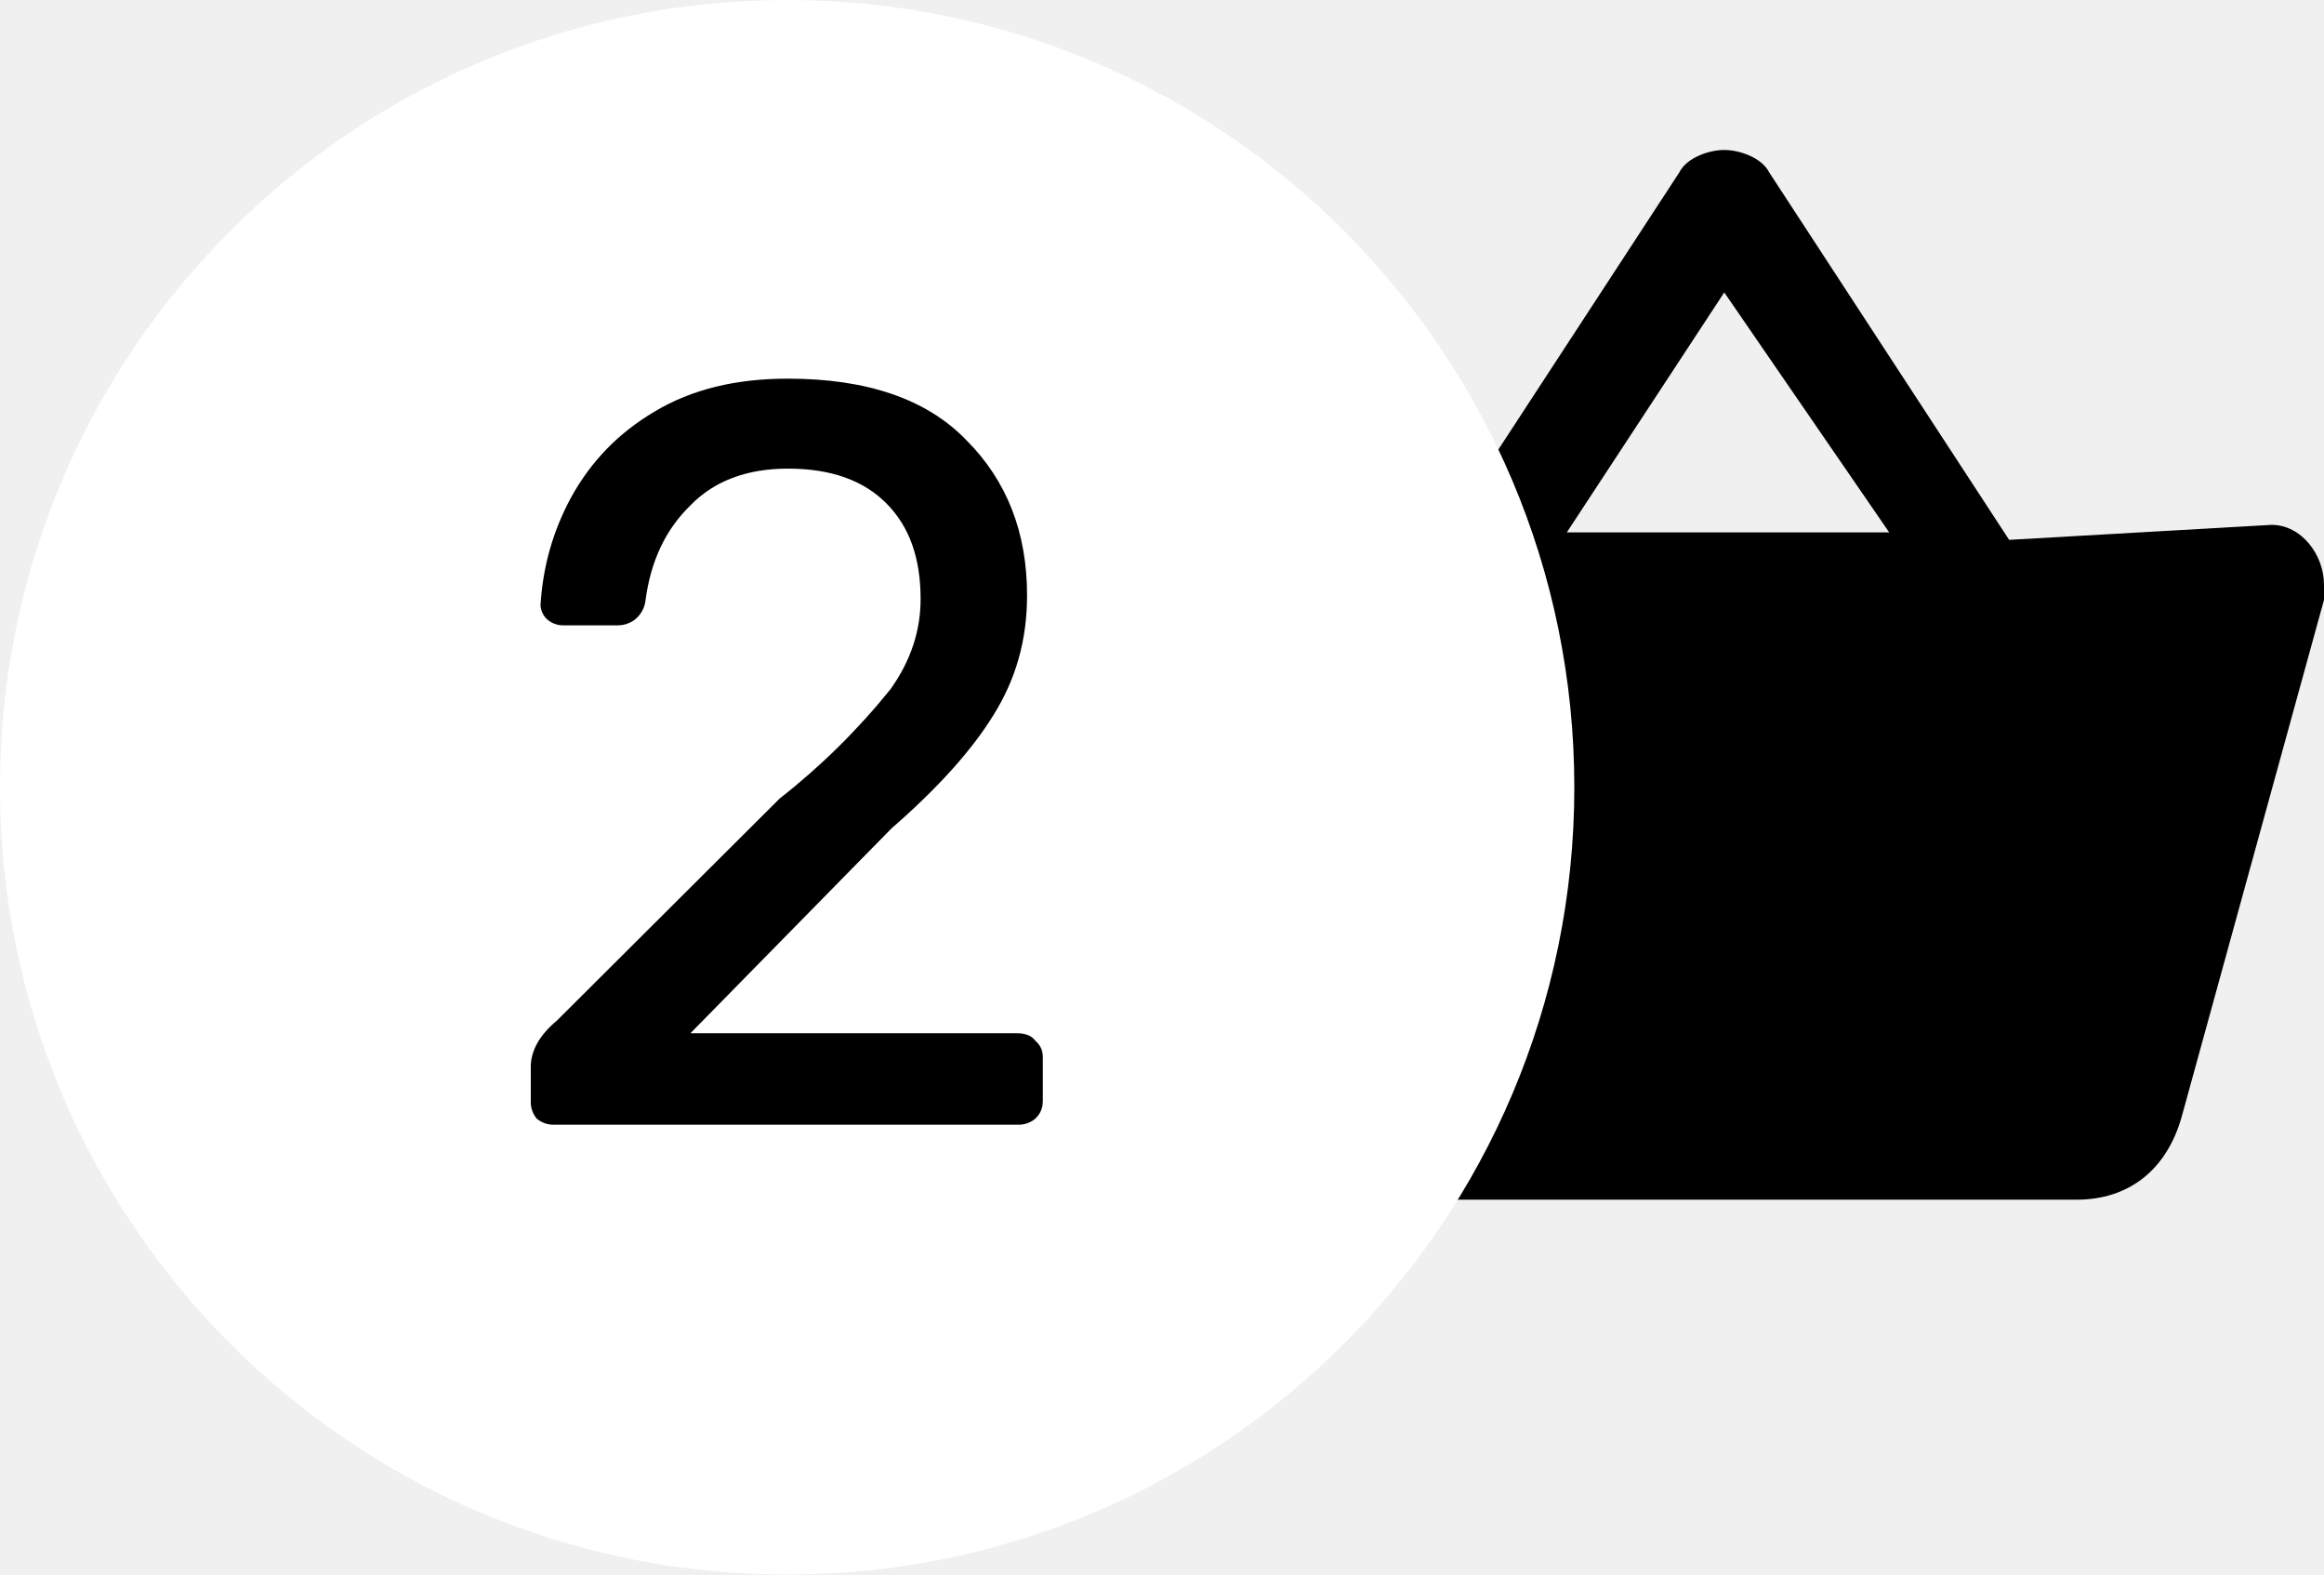
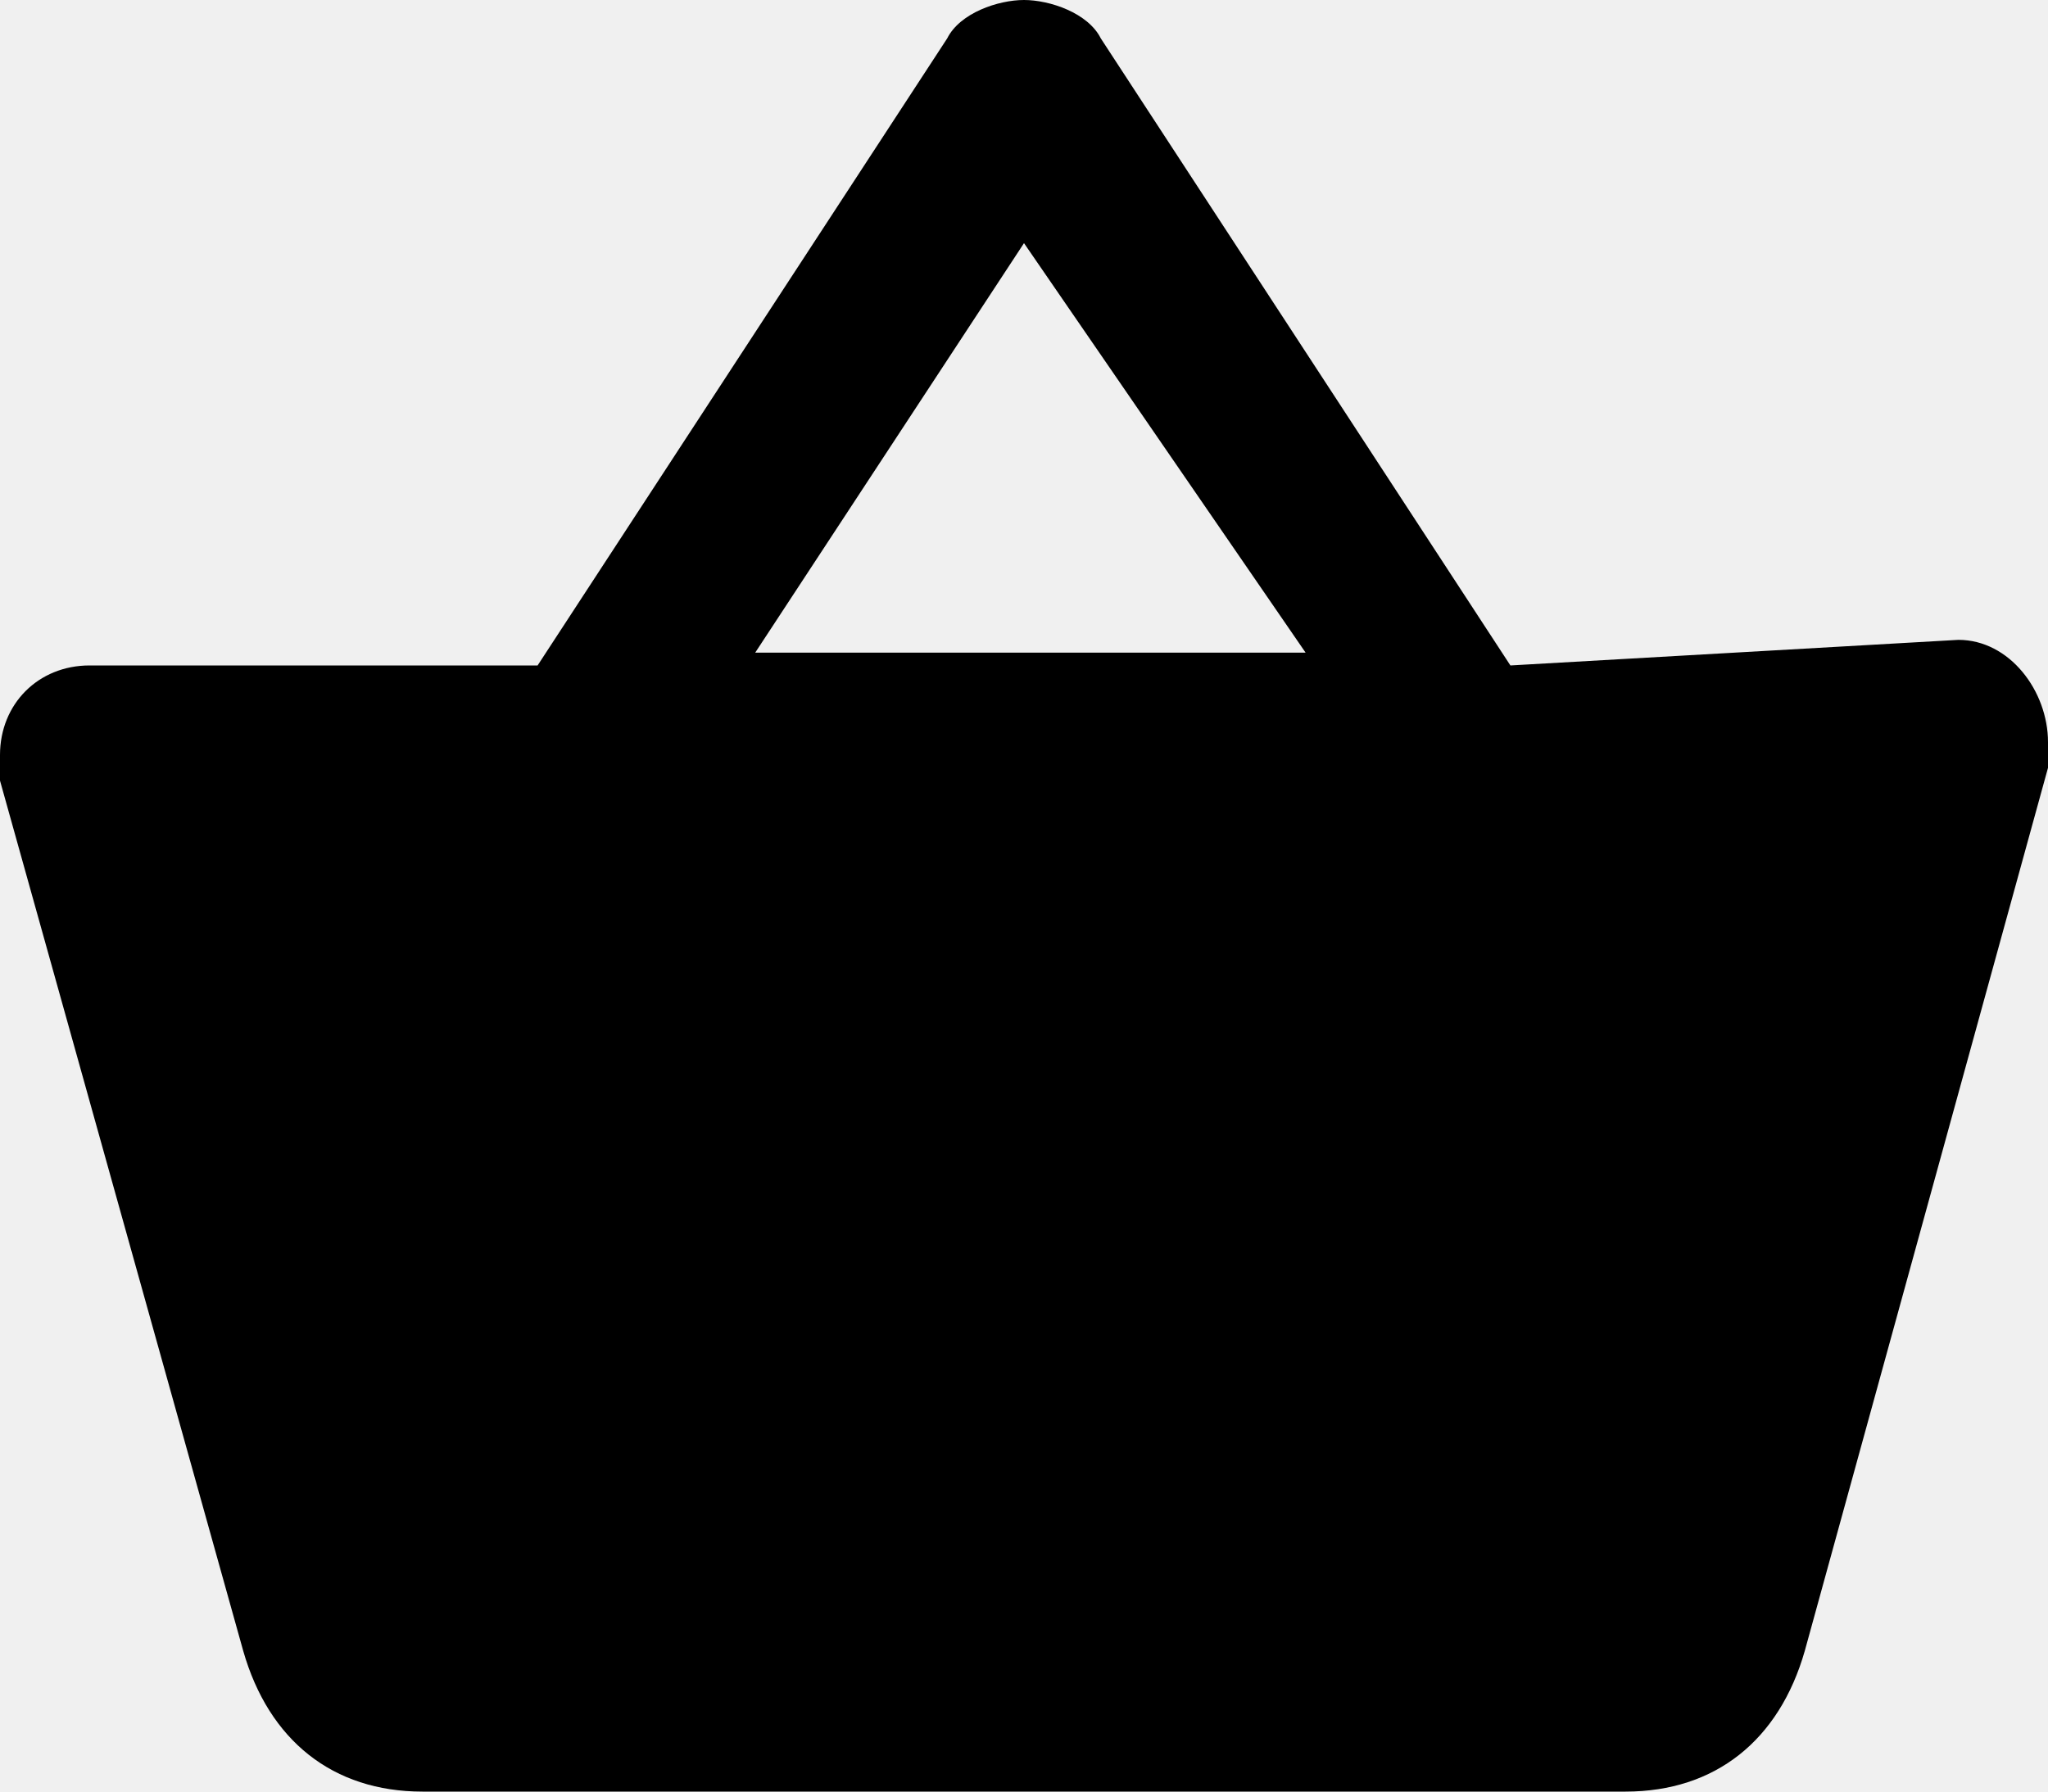
- <svg xmlns="http://www.w3.org/2000/svg" width="31" height="21" fill="none">
-   <path d="m30.3 7-3.5.2-3.2-4.9c-.1-.2-.4-.3-.6-.3-.2 0-.5.1-.6.3l-3.2 4.9h-3.5c-.4 0-.7.3-.7.7v.2l1.9 6.8c.2.7.7 1.1 1.4 1.1h9.4c.7 0 1.2-.4 1.4-1.1L31 8v-.2c0-.4-.3-.8-.7-.8ZM23 3.9l2.2 3.2h-4.3L23 3.9Z" fill="#000" />
-   <circle cx="10.5" cy="10.5" r="10.5" fill="#fff" />
-   <path d="M7.4 15a.35.35 0 0 1-.24-.08.35.35 0 0 1-.08-.24v-.45c0-.21.11-.42.35-.62l2.97-2.96a9.12 9.12 0 0 0 1.48-1.46c.27-.38.4-.78.4-1.2 0-.55-.15-.97-.46-1.28-.3-.3-.73-.46-1.31-.46-.54 0-.98.16-1.3.49-.33.32-.53.74-.6 1.27a.38.38 0 0 1-.15.26.38.38 0 0 1-.22.07h-.73a.32.32 0 0 1-.2-.07.27.27 0 0 1-.1-.2c.03-.5.16-.98.41-1.44.26-.47.62-.85 1.11-1.14.5-.3 1.09-.44 1.78-.44 1.05 0 1.85.27 2.38.82.54.54.81 1.23.81 2.07 0 .6-.15 1.12-.45 1.6-.29.47-.74.97-1.36 1.51l-2.68 2.73h4.36c.1 0 .19.03.24.1.07.06.1.13.1.22v.58c0 .1-.03.17-.1.24a.35.35 0 0 1-.24.08H7.4Z" fill="#000" />
+ <svg xmlns="http://www.w3.org/2000/svg" width="16" height="14" viewBox="0 0 16 14" fill="none">
+   <path d="M15.3 5L11.8 5.2L8.6 0.3C8.5 0.1 8.2 0 8 0C7.8 0 7.5 0.1 7.4 0.3L4.2 5.2H0.7C0.3 5.2 0 5.5 0 5.9C0 6 0 6 0 6.1L1.9 12.9C2.1 13.6 2.6 14 3.3 14H12.7C13.4 14 13.9 13.6 14.1 12.9L16 6C16 5.9 16 5.9 16 5.8C16 5.4 15.7 5 15.3 5ZM8 1.9L10.2 5.1H5.9L8 1.9Z" fill="black" />
</svg>
